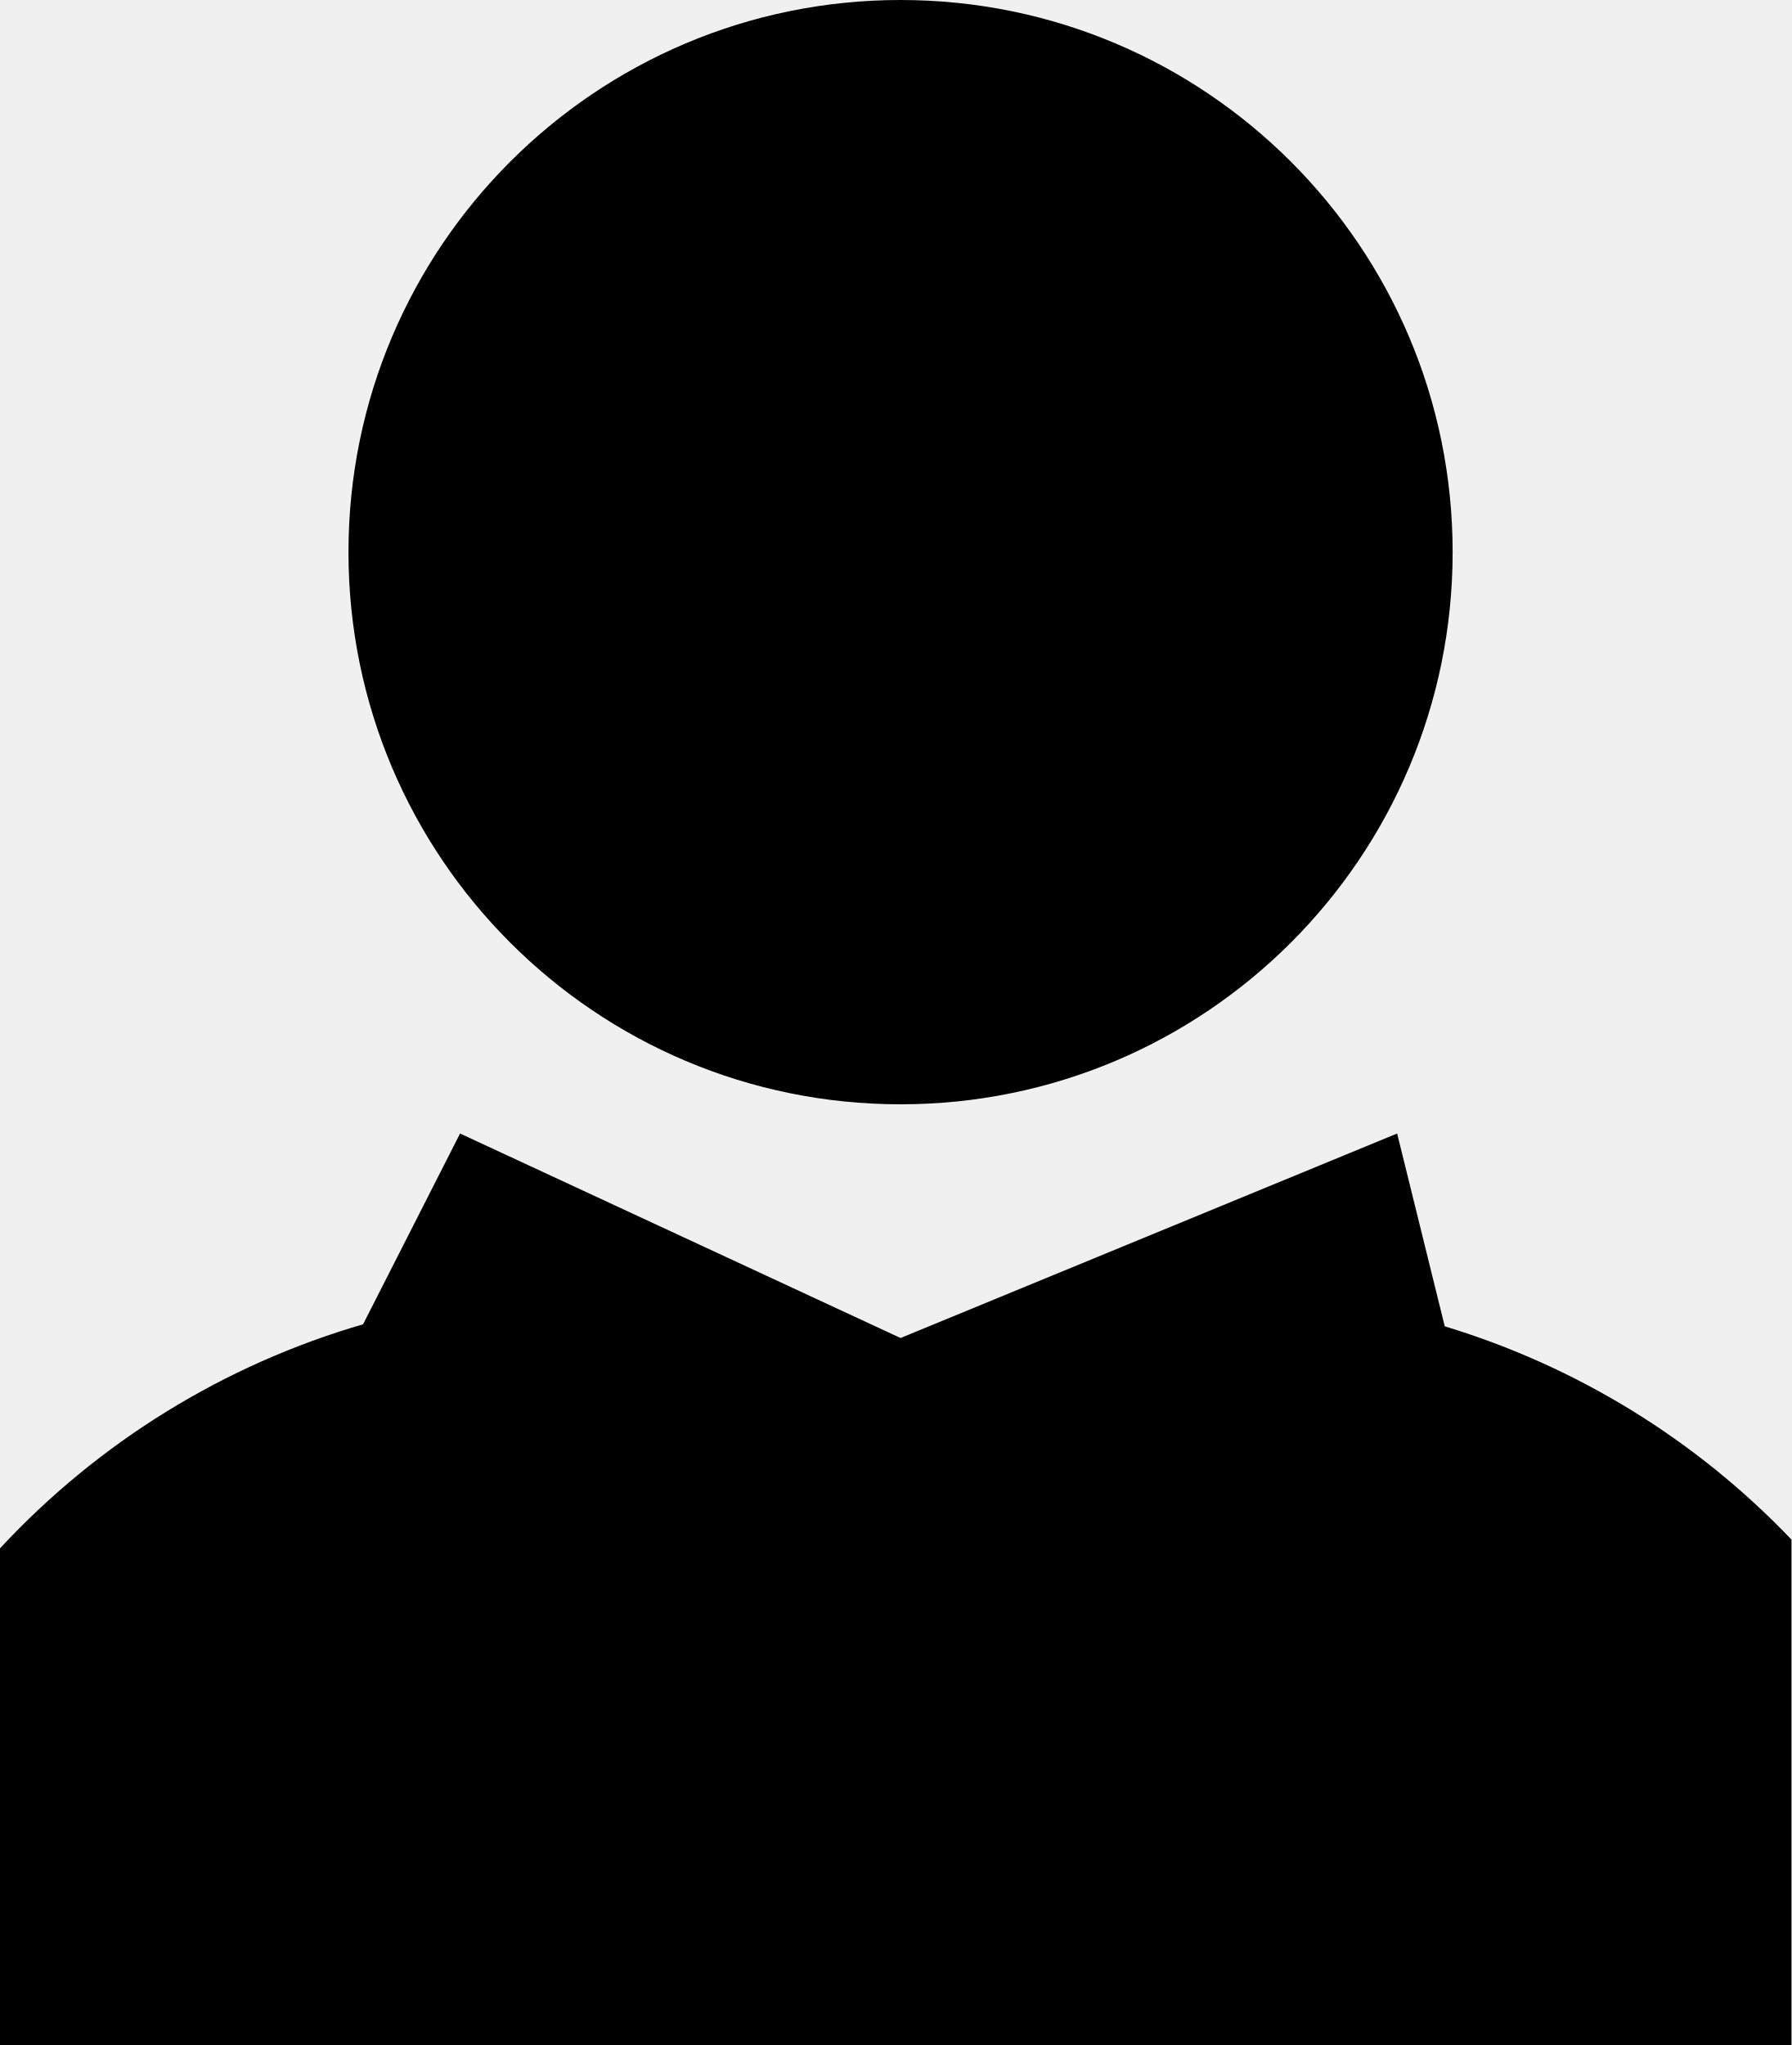
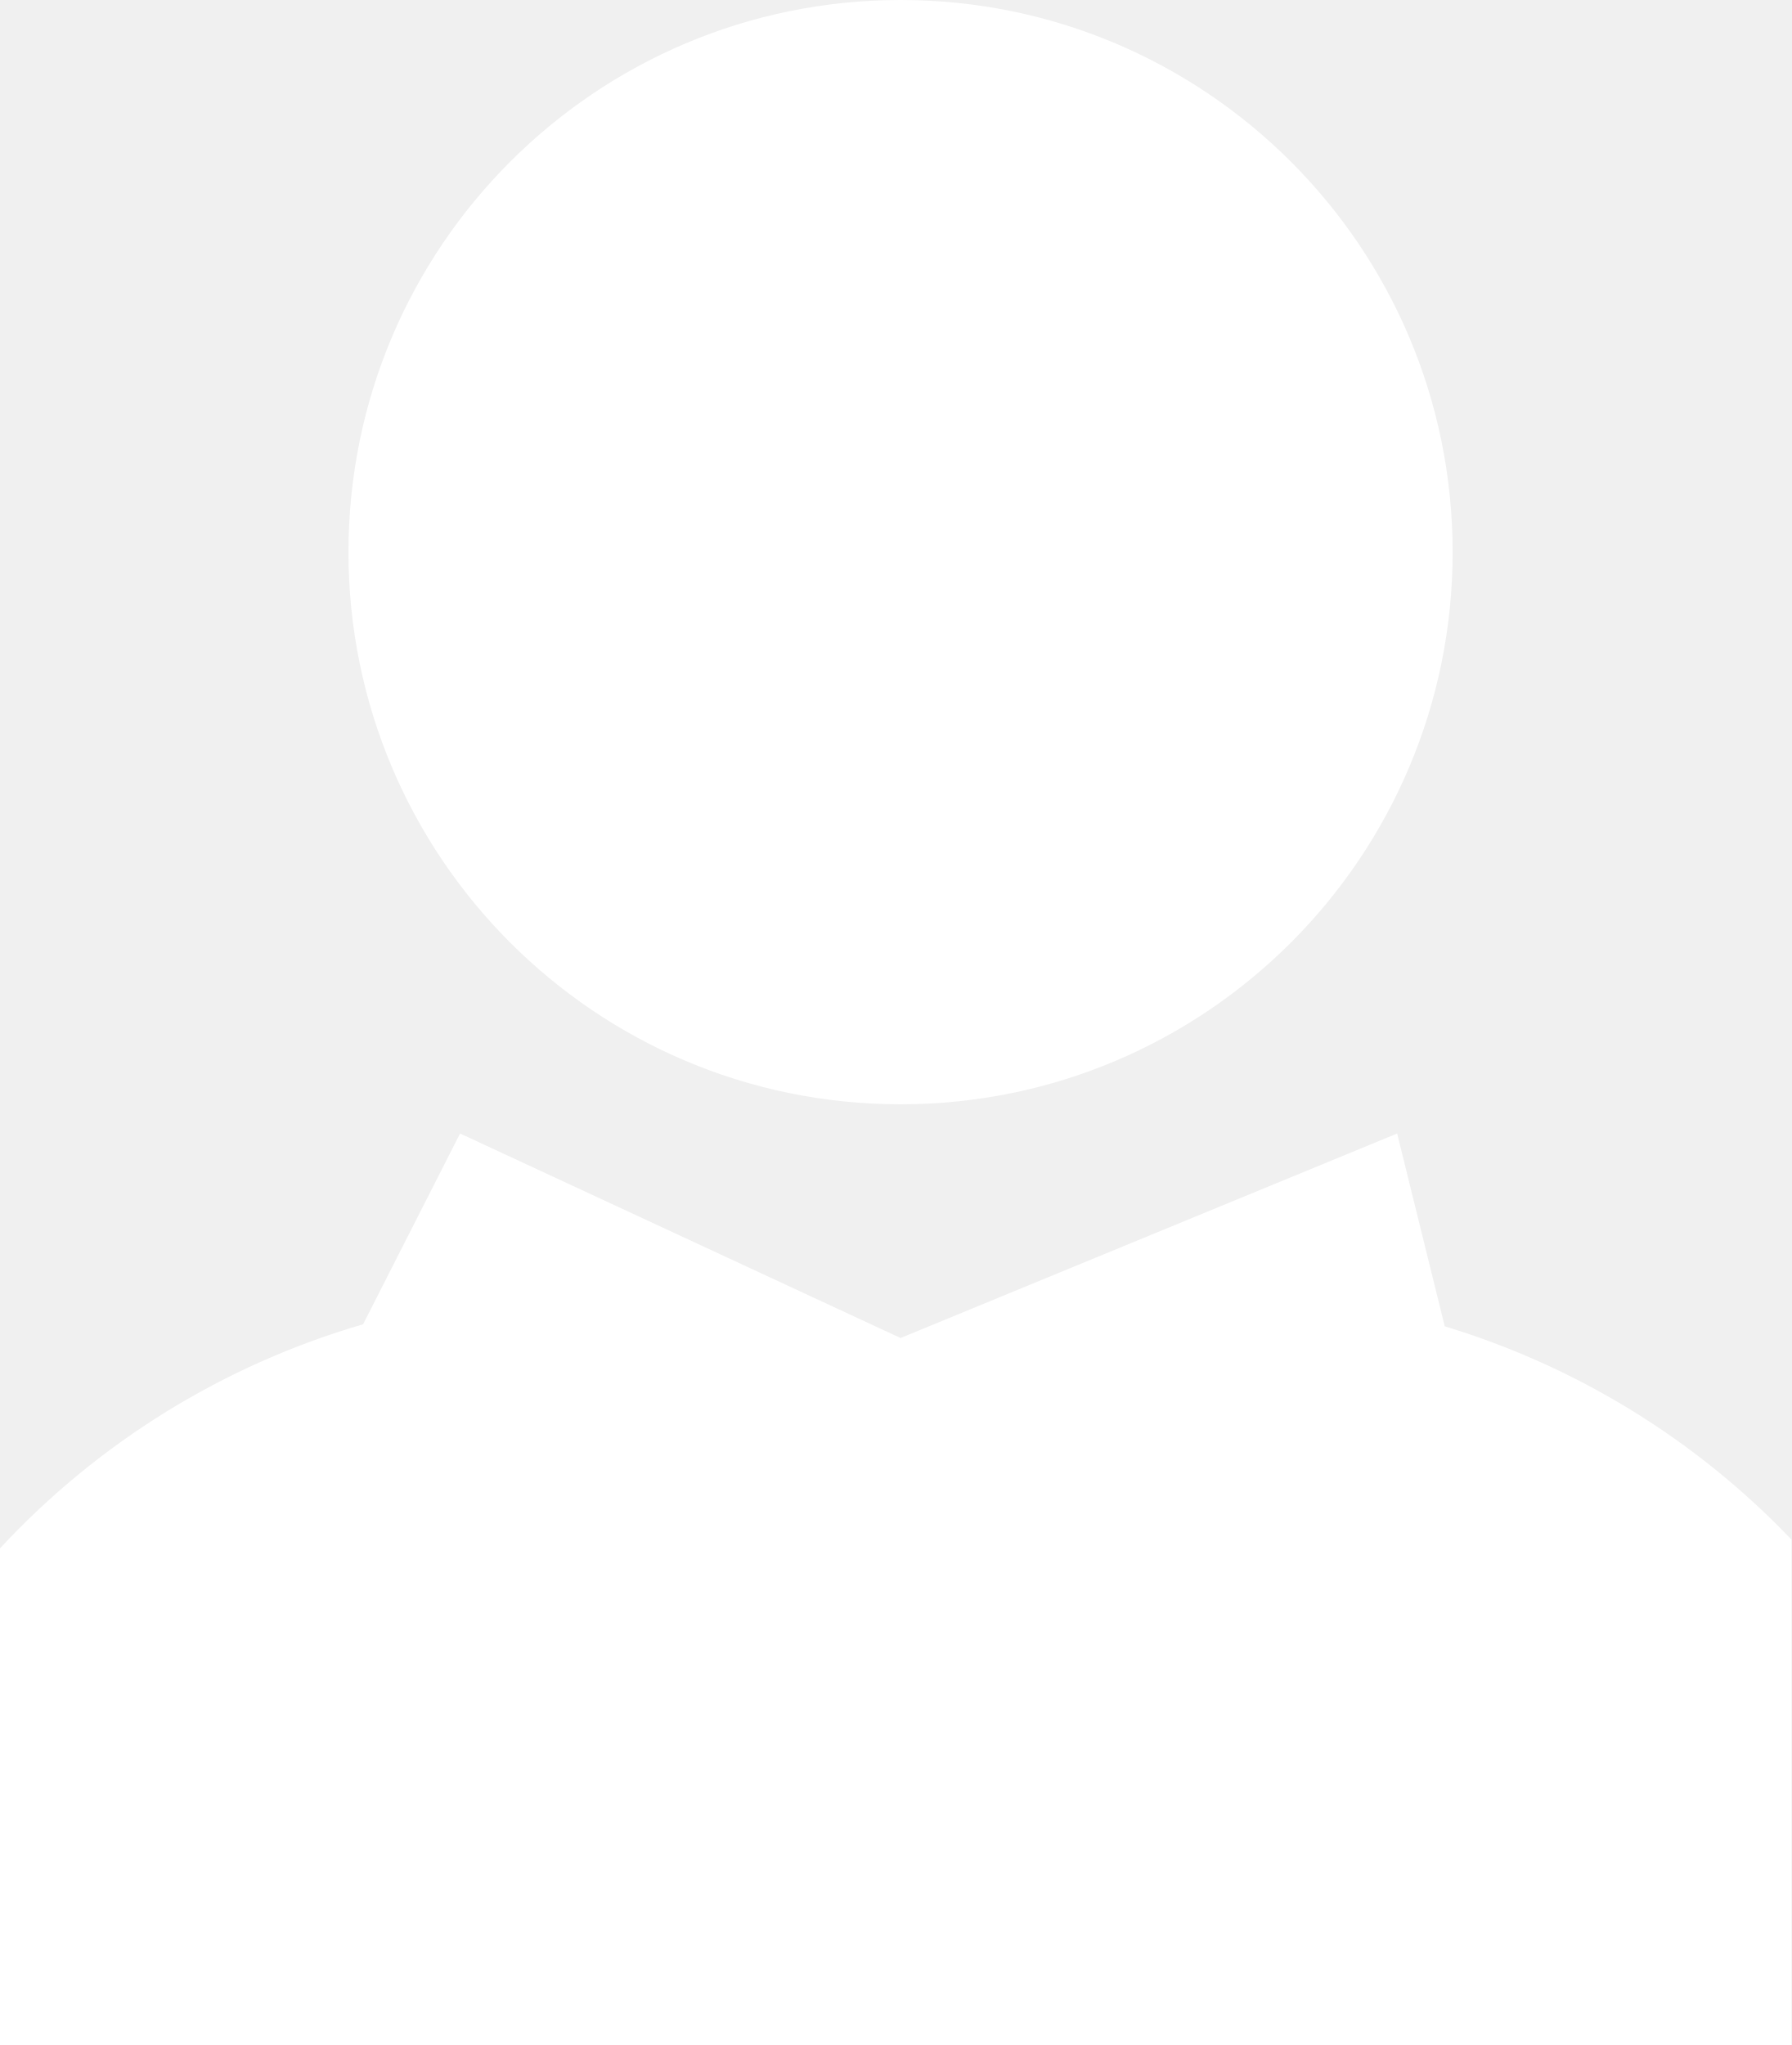
<svg xmlns="http://www.w3.org/2000/svg" viewBox="0 0 61.33 70">
-   <circle cx="30.83" cy="18.9" r="18.9" />
-   <path d="M68.63,59.4,67,52.8l-17,7-15.08-7L31.6,59.33A27.4,27.4,0,0,0,19.17,67V84H80.5V66.7A27.38,27.38,0,0,0,68.63,59.4Z" transform="translate(-19.17 -14)" />
+   <circle fill="#FFFFFF" cx="30.83" cy="18.9" r="18.9" />
+   <path fill="#FFFFFF" d="M68.63,59.4,67,52.8l-17,7-15.08-7L31.6,59.33A27.4,27.4,0,0,0,19.17,67V84H80.5V66.7A27.38,27.38,0,0,0,68.63,59.4Z" transform="translate(-19.17 -14)" />
</svg>
